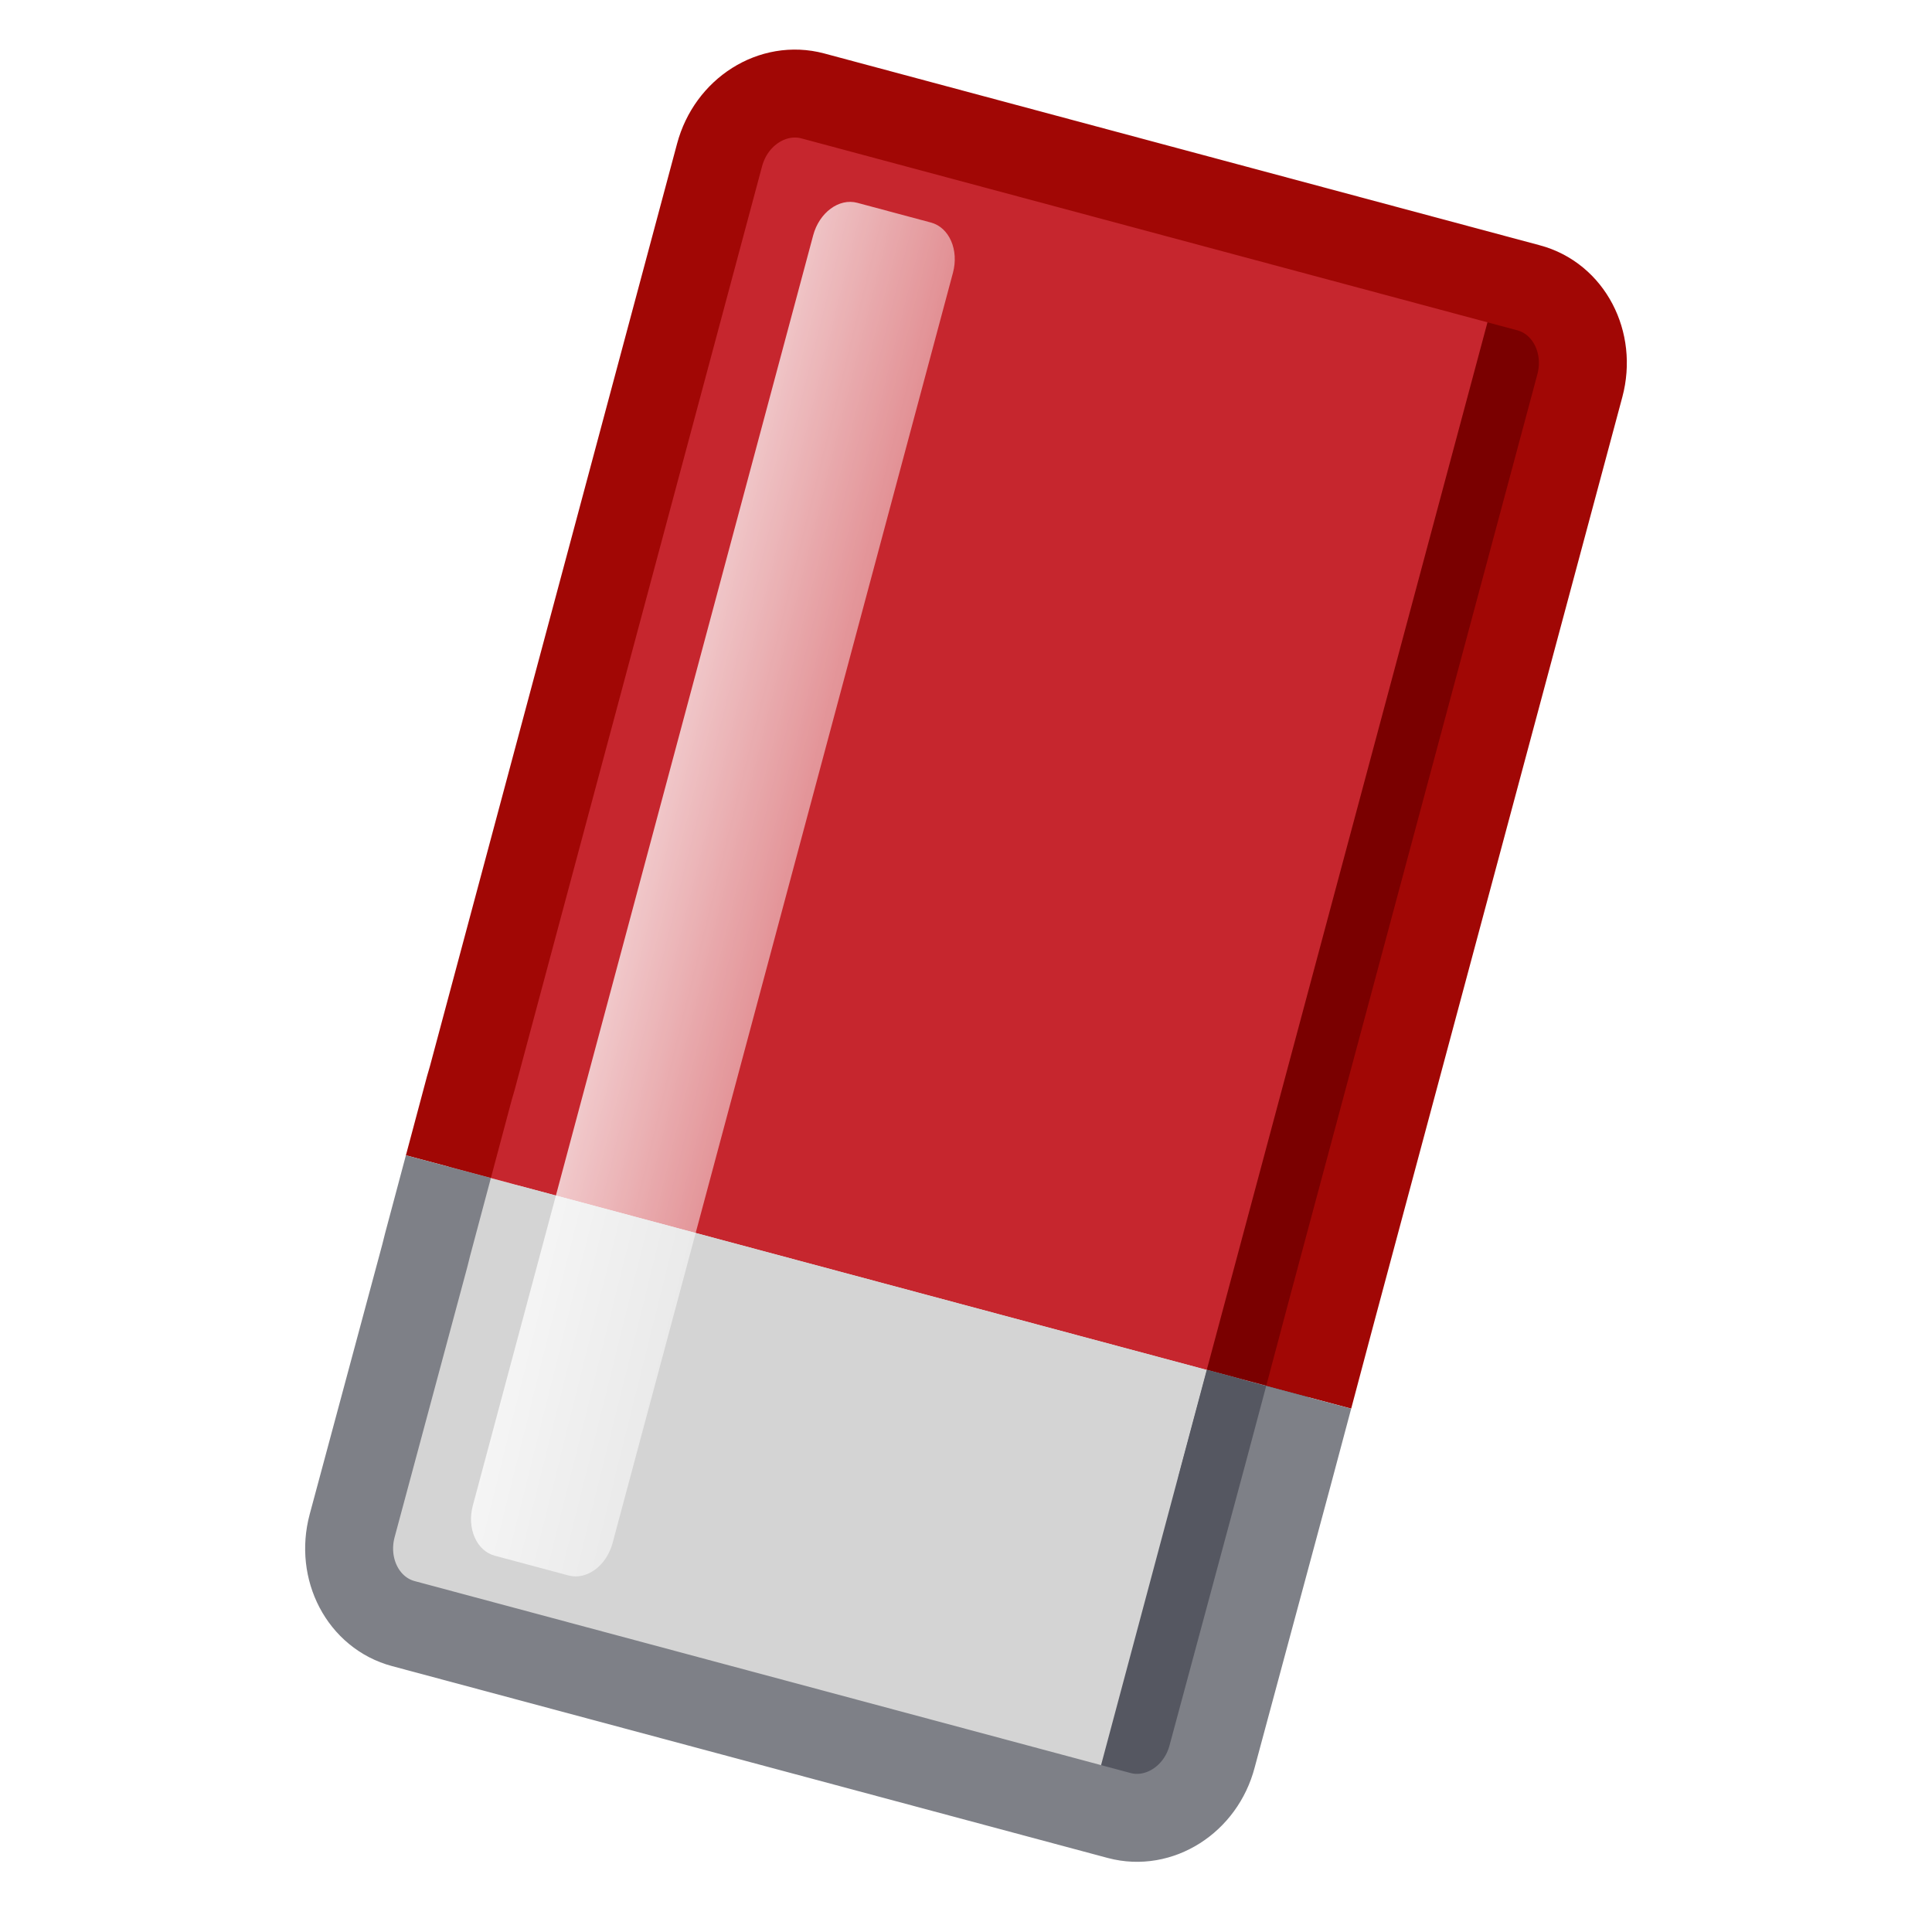
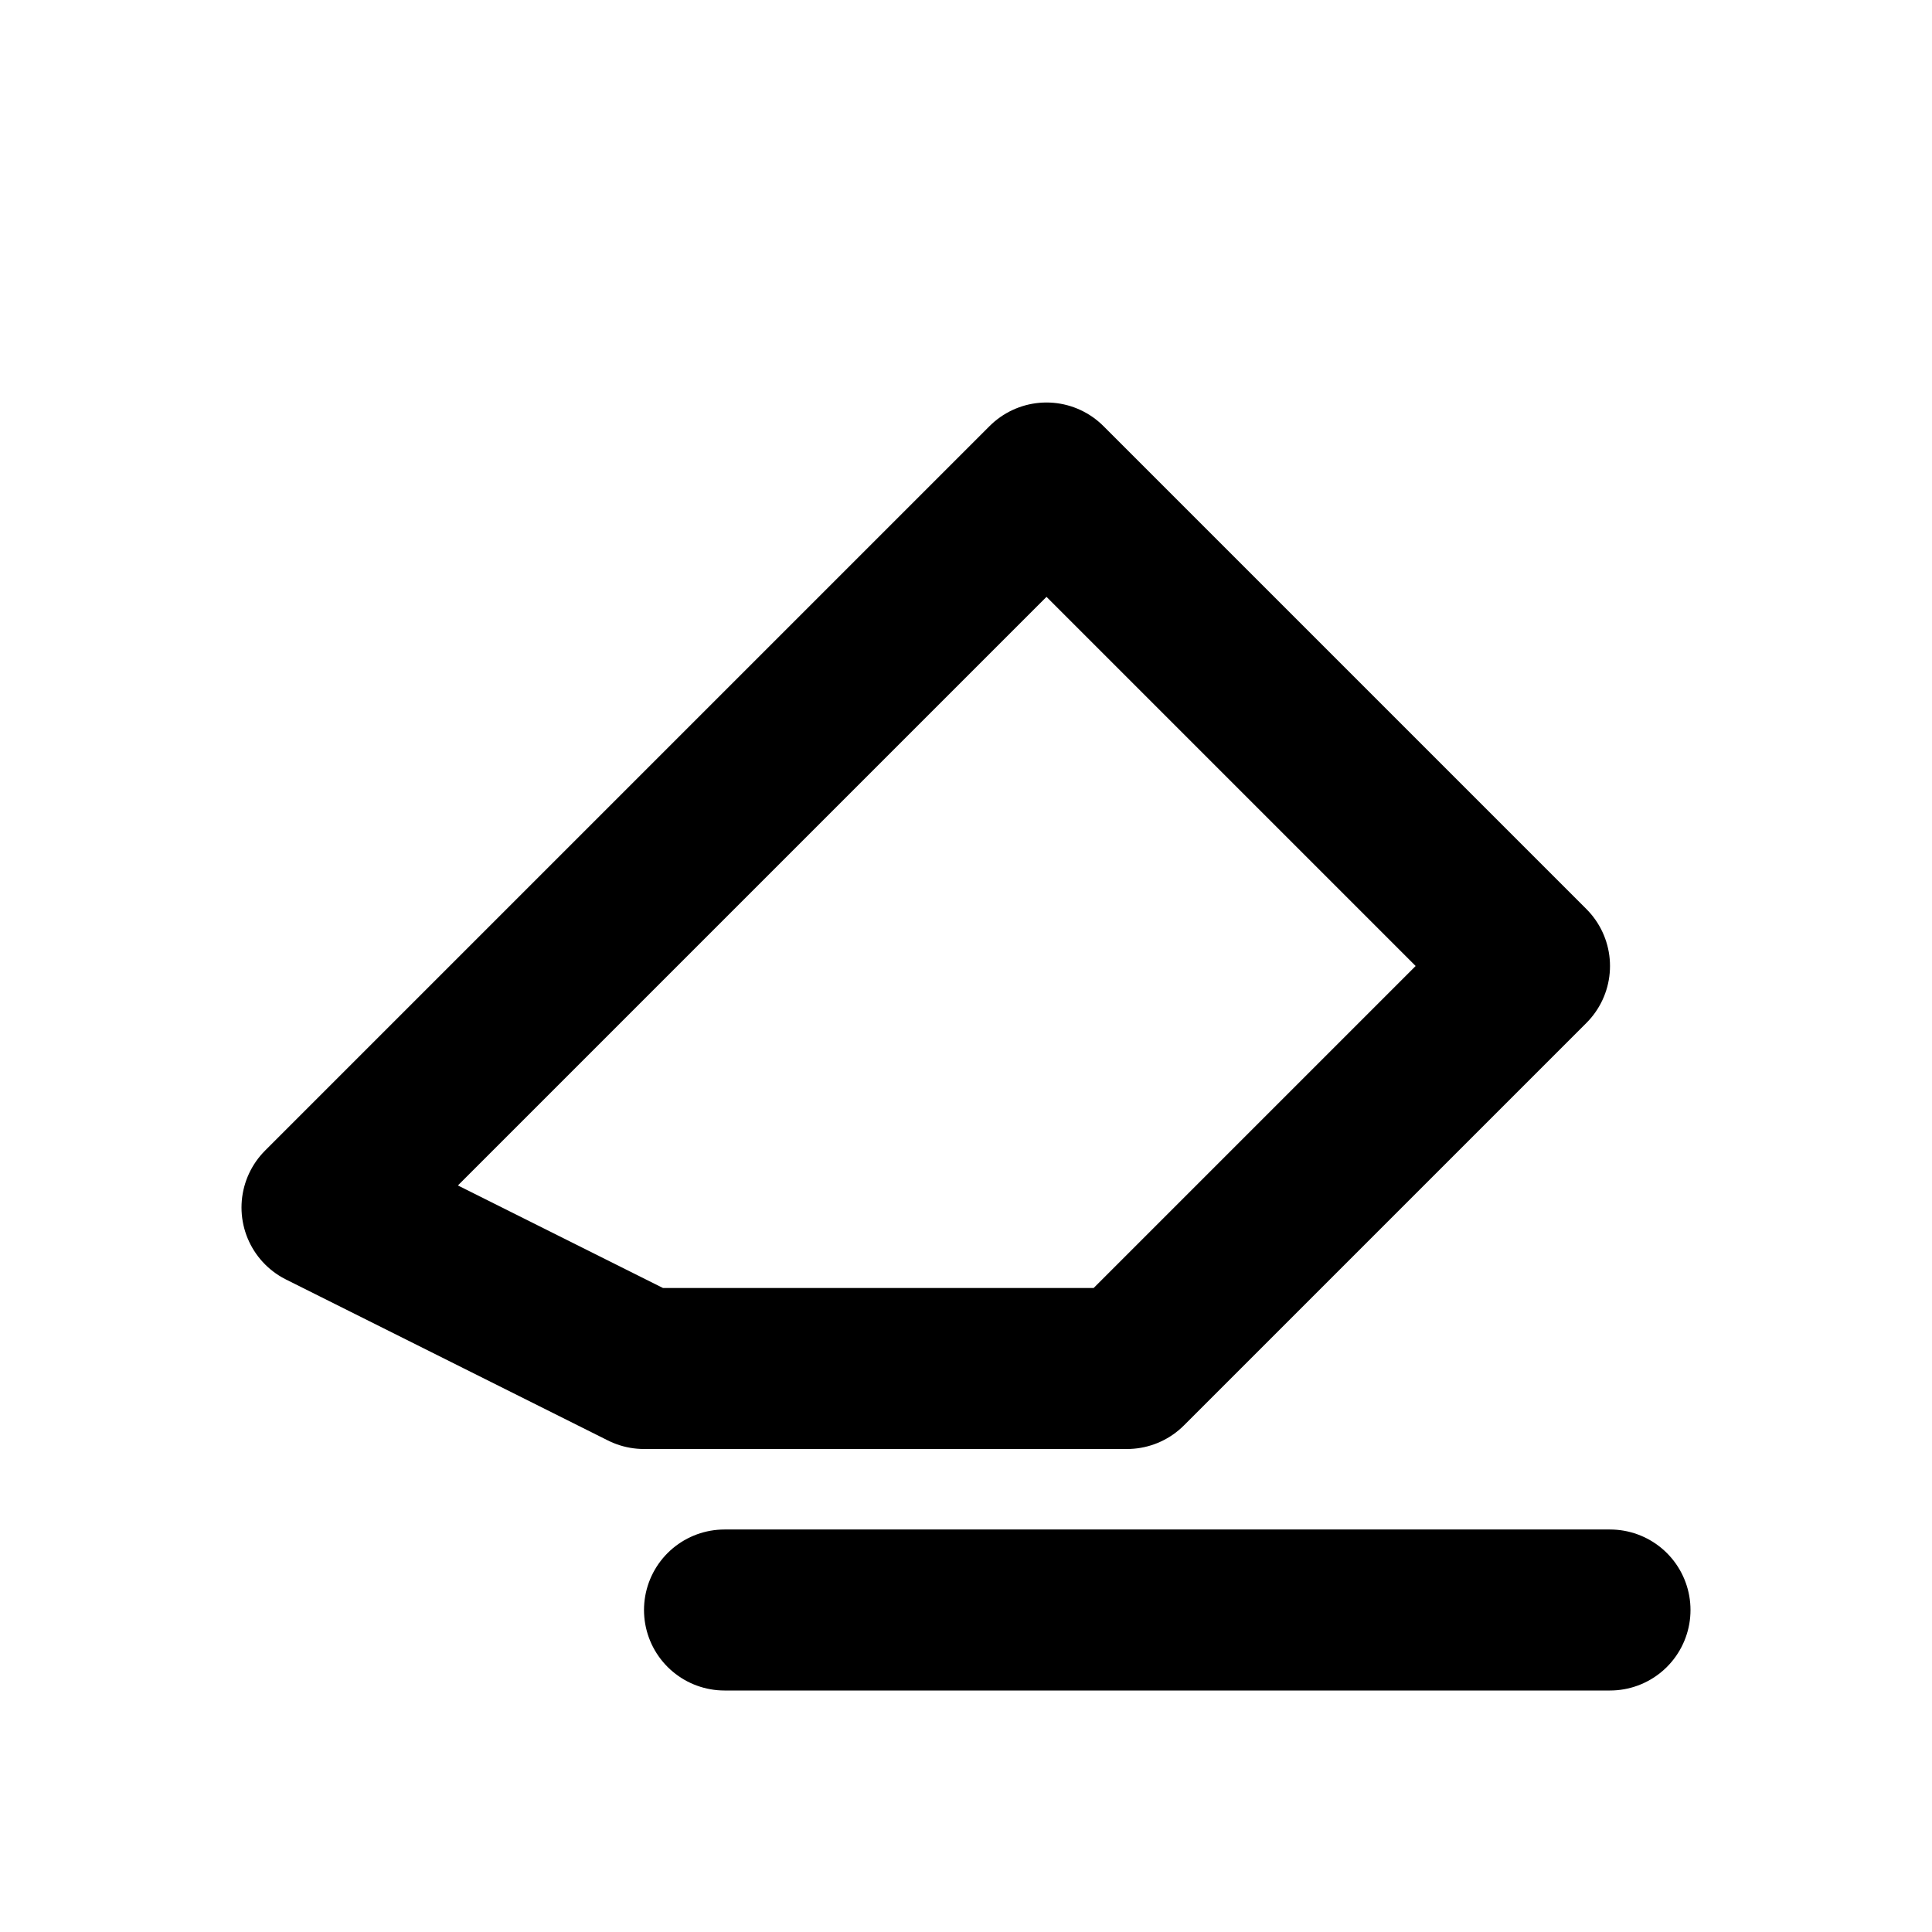
- <svg xmlns="http://www.w3.org/2000/svg" xmlns:xlink="http://www.w3.org/1999/xlink" width="22" height="22" viewBox="0 0 5.821 5.821">
-   <defs>
-     <linearGradient id="a">
-       <stop offset="0" style="stop-color:#3689e6;stop-opacity:1" />
-       <stop offset="1" style="stop-color:#64baff;stop-opacity:1" />
-     </linearGradient>
-     <linearGradient id="c">
-       <stop offset="0" style="stop-color:#f9f9f9;stop-opacity:1" />
-       <stop offset="1" style="stop-color:#d8d8d8;stop-opacity:1" />
-     </linearGradient>
-     <linearGradient id="b">
-       <stop offset="0" style="stop-color:#efdfc4;stop-opacity:1" />
-       <stop offset="1" style="stop-color:#e7c591;stop-opacity:1" />
-     </linearGradient>
-     <linearGradient id="d">
-       <stop style="stop-color:#fff;stop-opacity:1" offset="0" />
-       <stop style="stop-color:#fff;stop-opacity:0" offset="1" />
-     </linearGradient>
-     <linearGradient xlink:href="#d" id="f" x1="45.962" y1="1024.128" x2="46.429" y2="1042.795" gradientUnits="userSpaceOnUse" gradientTransform="matrix(.14109 0 0 .09924 -289.6 -24.204)" />
-     <linearGradient id="e">
-       <stop offset="0" style="stop-color:#9bdb4d;stop-opacity:1" />
-       <stop offset="1" style="stop-color:#68b723;stop-opacity:1" />
-     </linearGradient>
-   </defs>
-   <g transform="translate(0 -291.18)">
-     <rect style="fill:#c6262e;fill-opacity:1;stroke:none;stroke-width:.265;stroke-linecap:round;stroke-linejoin:round;stroke-miterlimit:4;stroke-dasharray:none;stroke-opacity:1;paint-order:normal" width="2.683" height="3.4" x="77.578" y="280.904" rx=".225" ry=".244" transform="rotate(15)" />
-     <rect style="fill:#d4d4d4;fill-opacity:1;stroke:none;stroke-width:.265;stroke-linecap:round;stroke-linejoin:round;stroke-miterlimit:4;stroke-dasharray:none;stroke-opacity:1;paint-order:normal" width="2.683" height="1.365" x="77.578" y="284.304" rx=".225" ry=".244" transform="rotate(15)" />
-     <path style="fill:#d4d4d4;fill-opacity:1;stroke:none;stroke-width:.265;stroke-linecap:round;stroke-linejoin:round;stroke-miterlimit:4;stroke-dasharray:none;stroke-opacity:1;paint-order:normal" transform="rotate(15)" d="M77.578 284.304h2.683v.277h-2.683z" />
-     <path style="fill:#c6262e;fill-opacity:1;stroke:none;stroke-width:.265;stroke-linecap:round;stroke-linejoin:round;stroke-miterlimit:4;stroke-dasharray:none;stroke-opacity:1;paint-order:normal" transform="rotate(15)" d="M77.578 284.027h2.683v.277h-2.683z" />
-     <rect ry=".244" rx=".225" y="284.304" x="77.578" height="1.365" width="2.683" style="fill:#d4d4d4;fill-opacity:1;stroke:none;stroke-width:.265;stroke-linecap:round;stroke-linejoin:round;stroke-miterlimit:4;stroke-dasharray:none;stroke-opacity:1;paint-order:normal" transform="rotate(15)" />
-     <rect transform="rotate(-75)" ry=".103" rx=".129" y="77.913" x="-285.4" height=".436" width="4.22" style="fill:url(#f);fill-opacity:1;stroke:none;stroke-width:.123;stroke-linecap:round;stroke-linejoin:round;stroke-miterlimit:4;stroke-dasharray:none;stroke-opacity:1" />
-     <path style="fill:#7a0000;fill-opacity:1;stroke:none;stroke-width:.265;stroke-linecap:round;stroke-linejoin:round;stroke-miterlimit:4;stroke-dasharray:none;stroke-opacity:1;paint-order:normal" d="m4.516 292.023-.88 3.284.09.024.217.058.063-.236.008-.03.746-2.781c.035-.131-.034-.263-.155-.295z" />
-     <path style="fill:none;fill-opacity:1;stroke:#a10705;stroke-width:.265;stroke-linecap:butt;stroke-linejoin:round;stroke-miterlimit:4;stroke-dasharray:none;stroke-opacity:1;paint-order:normal" d="m3.943 295.39.063-.237.008-.03.746-2.781c.035-.131-.034-.263-.155-.295l-2.156-.578c-.12-.032-.246.047-.281.178l-.745 2.781-.009.031-.063.236" />
-     <path style="fill:#555761;fill-opacity:1;stroke:none;stroke-width:.265;stroke-linecap:round;stroke-linejoin:round;stroke-miterlimit:4;stroke-dasharray:none;stroke-opacity:1;paint-order:normal" d="m3.636 295.307-.353 1.32.089.023c.12.032.246-.048.28-.178l.228-.846c.035-.131-.034-.263-.155-.295z" />
-     <path style="fill:#555761;fill-opacity:1;stroke:none;stroke-width:.265;stroke-linecap:butt;stroke-linejoin:round;stroke-miterlimit:4;stroke-dasharray:none;stroke-opacity:1;paint-order:normal" transform="rotate(15)" d="M79.944 284.304h.317v.335h-.317z" />
-     <path style="fill:none;fill-opacity:1;stroke:#7e8087;stroke-width:.265;stroke-linecap:butt;stroke-linejoin:round;stroke-miterlimit:4;stroke-dasharray:none;stroke-opacity:1;paint-order:normal" d="m1.351 294.695-.063.236-.008.032-.219.814c-.035.131.034.263.155.295l2.156.578c.12.032.246-.048.28-.178l.228-.846.063-.236" />
-   </g>
+ <svg xmlns="http://www.w3.org/2000/svg" viewBox="0 0 24 24" fill="none" stroke="currentColor" stroke-width="2" stroke-linecap="round" stroke-linejoin="round">
+   <path d="M4 15l9-9 6 6-5 5H8z M9 20h11" />
</svg>
